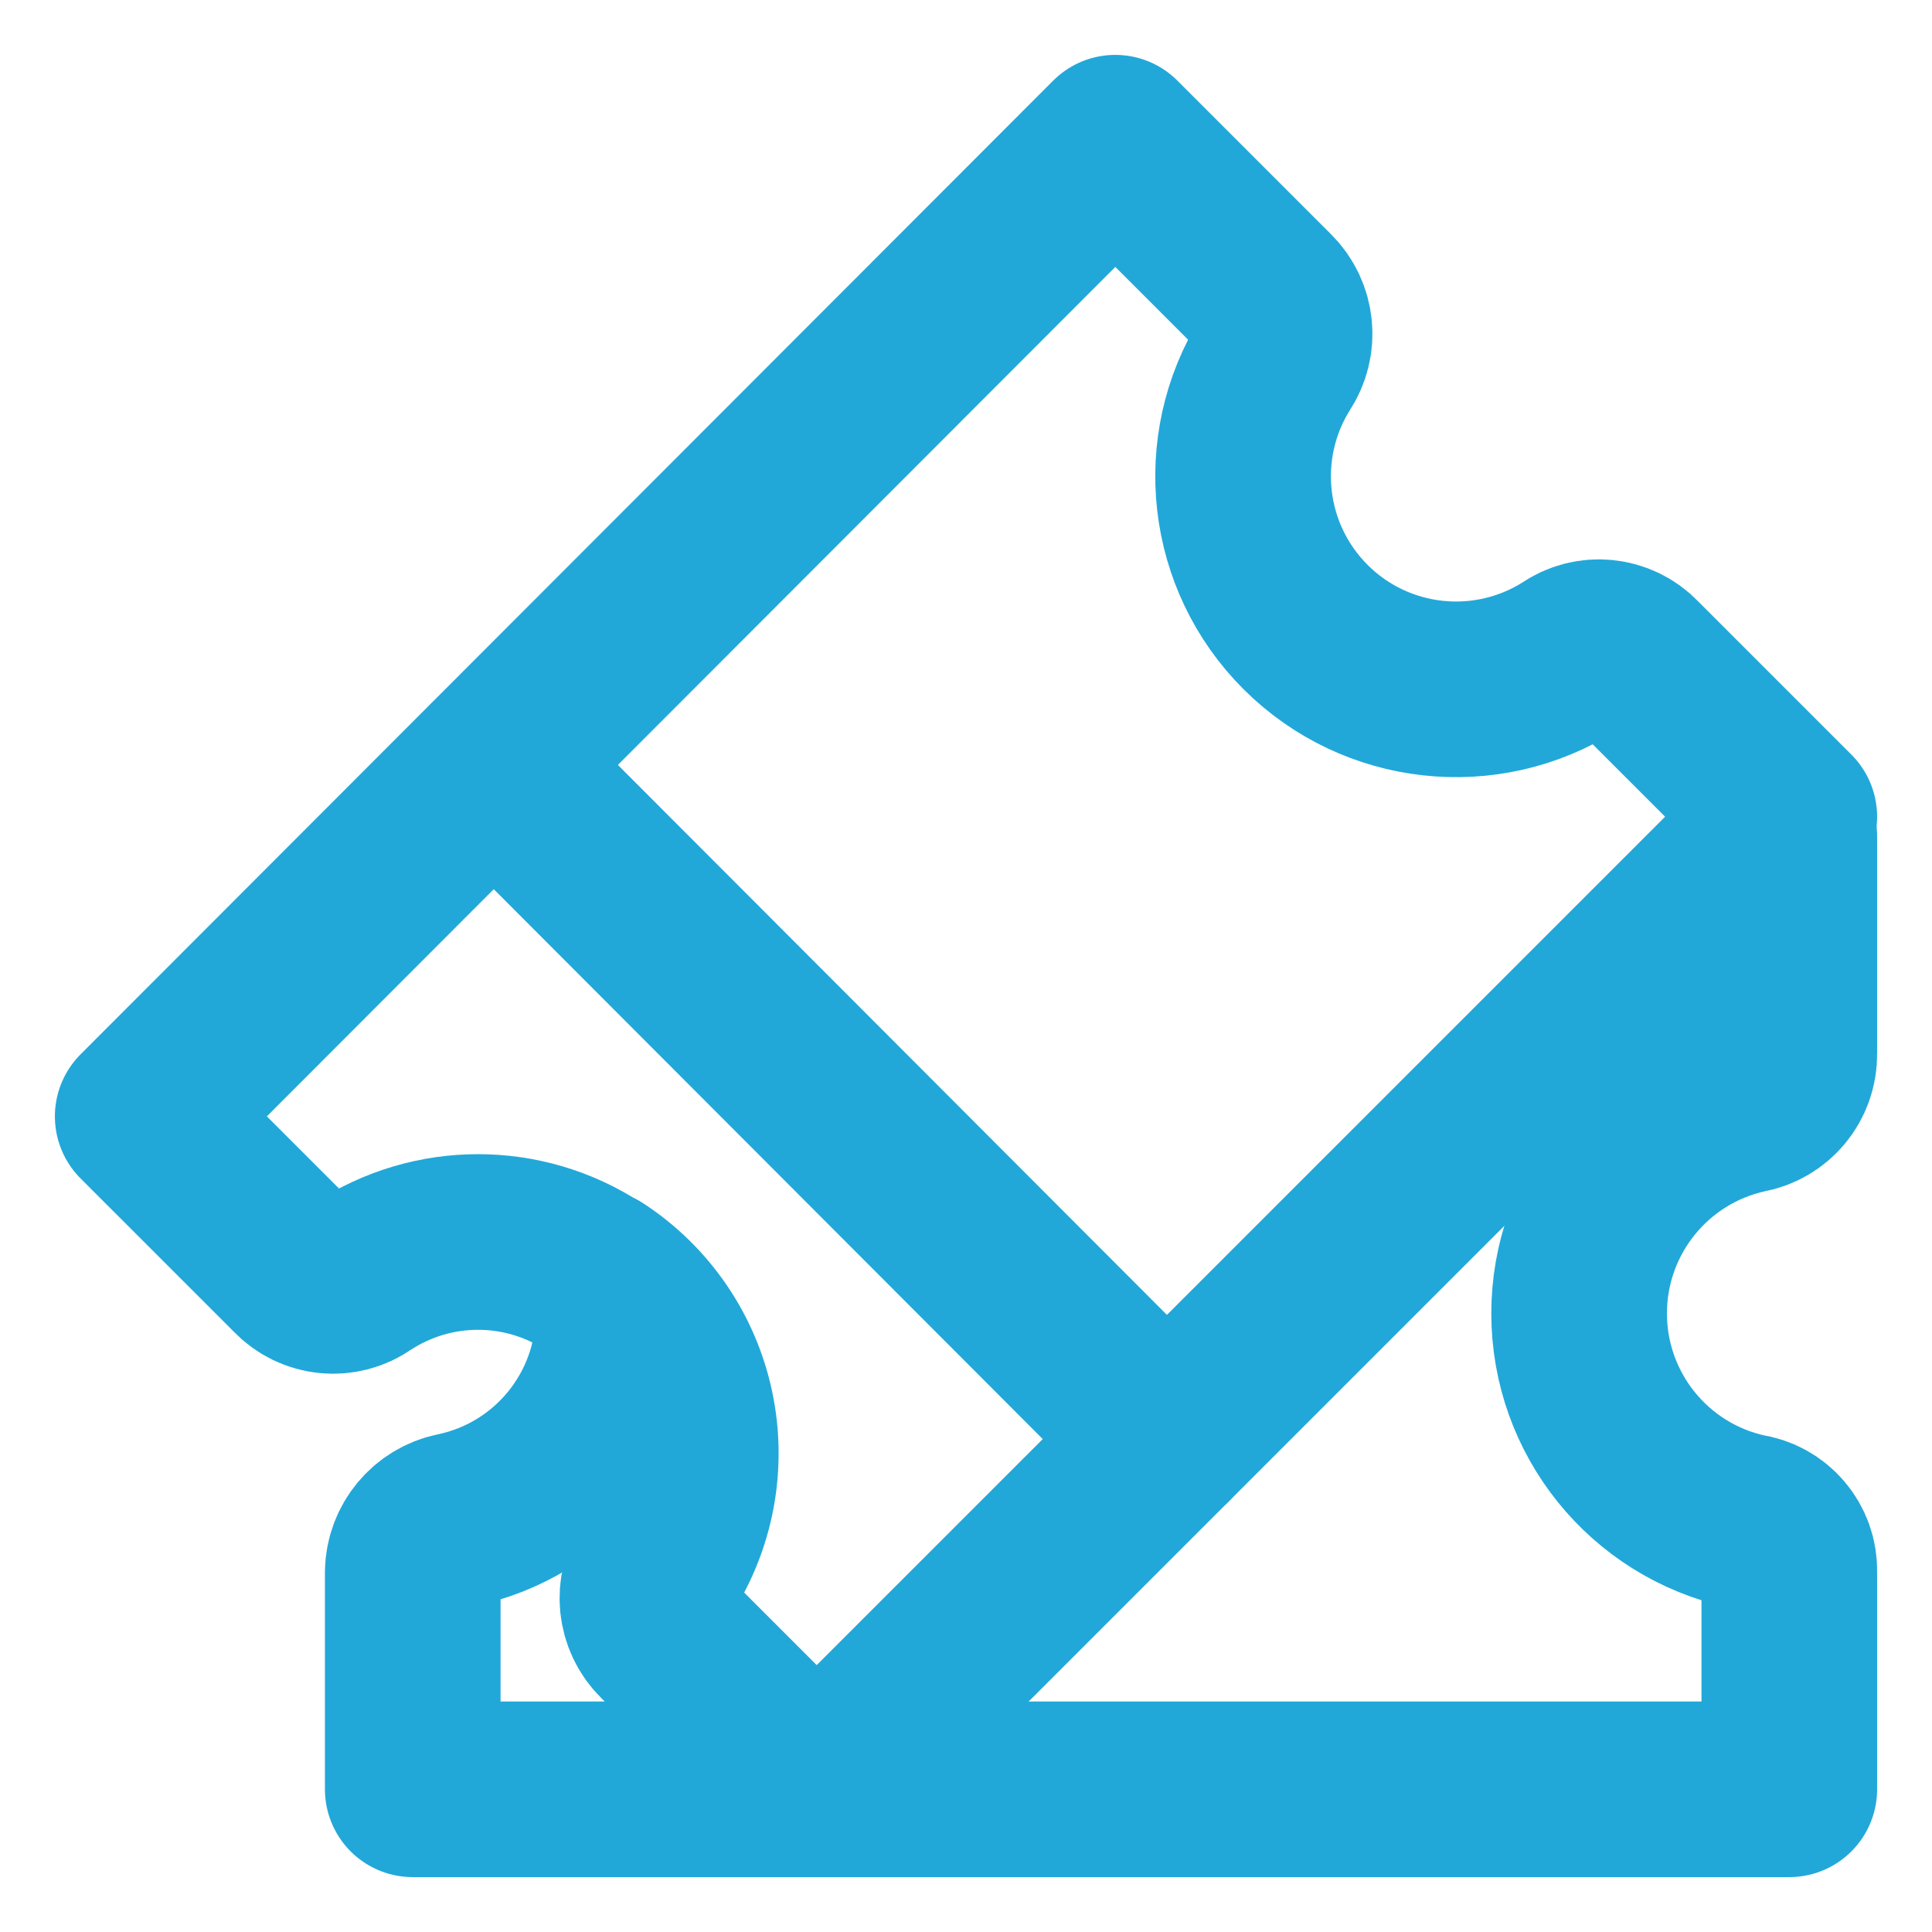
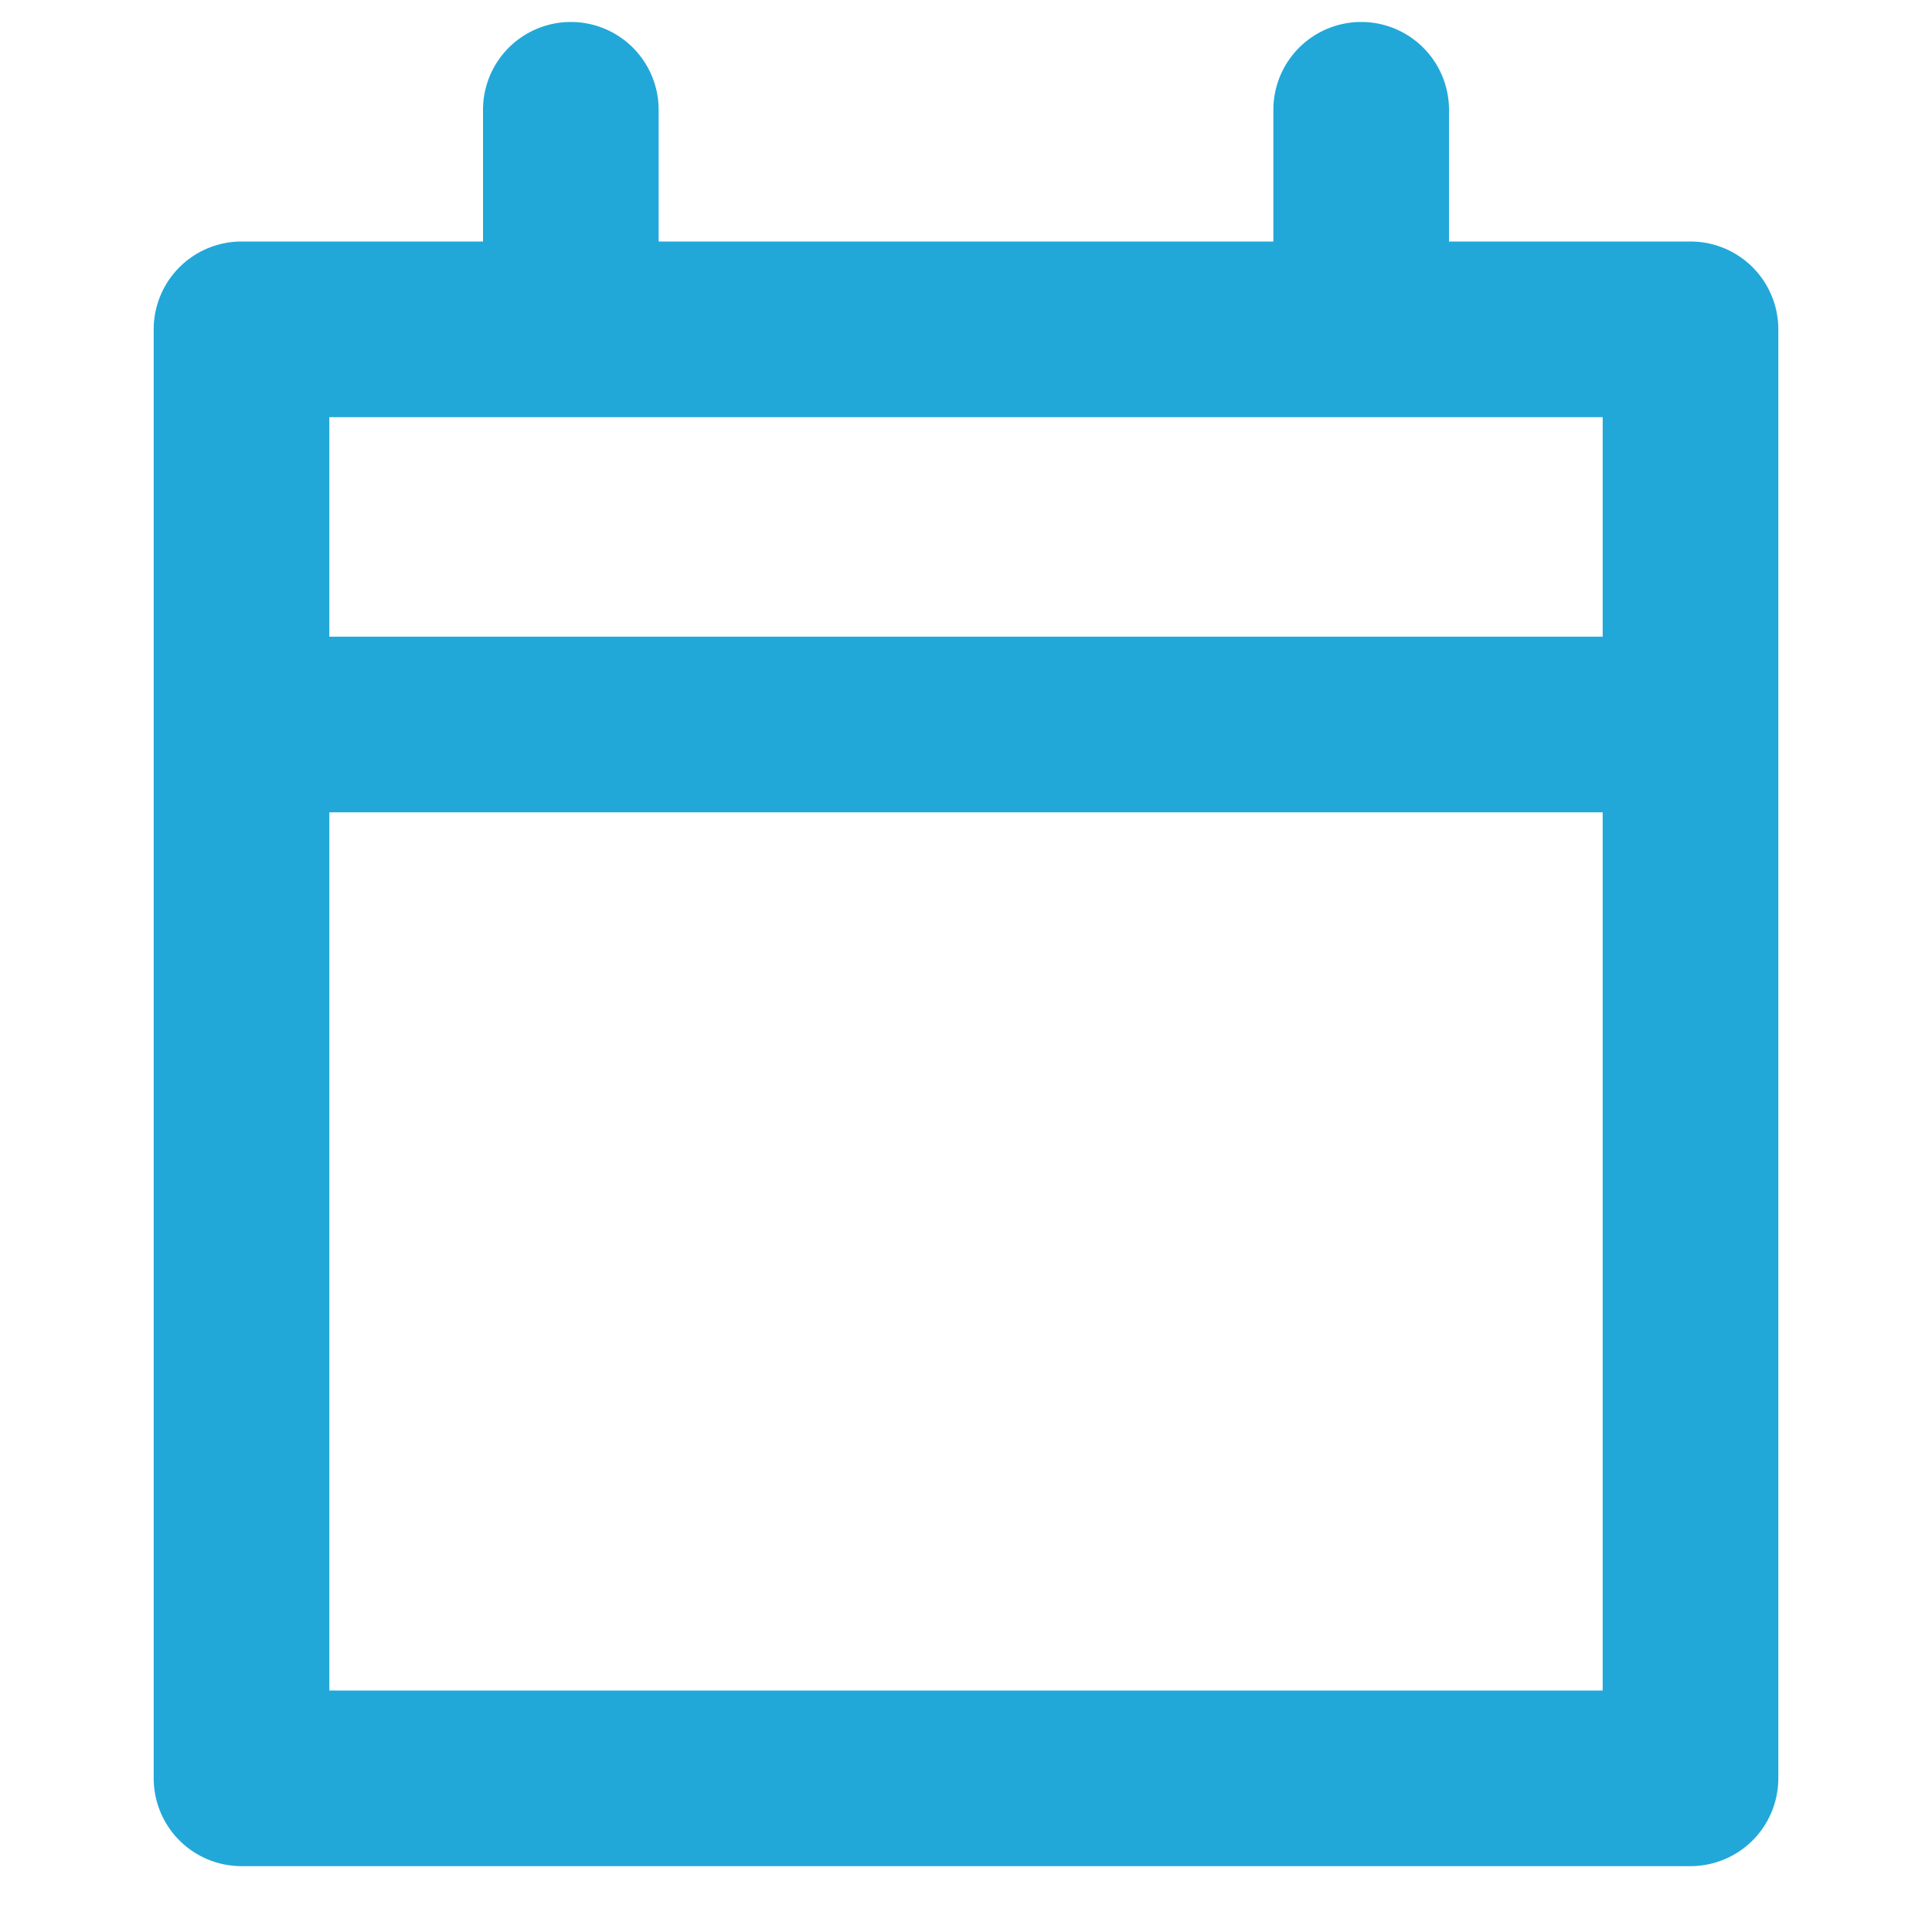
- <svg xmlns="http://www.w3.org/2000/svg" viewBox="0 0 176 176">
-   <g fill="none" stroke="#21a8d9" stroke-linecap="round" stroke-linejoin="round" stroke-width="16">
-     <path d="M60.4 149a4.8 4.8 0 0 1-.6-6.1 19.2 19.2 0 0 0-5.6-26.6h-.1a19.2 19.2 0 0 0-21.1 0 4.6 4.6 0 0 1-6-.6l-14-14L101.6 13l14 14a4.8 4.8 0 0 1 .6 6.1A19.4 19.4 0 0 0 143 59.8a4.6 4.6 0 0 1 6 .6l14 14L74.4 163z" />
-     <path d="M163 76.2V96a4.7 4.7 0 0 1-3.9 4.7 19.4 19.4 0 0 0 0 37.9 4.5 4.5 0 0 1 3.9 4.6V163H37.6v-19.8a4.9 4.9 0 0 1 3.9-4.7 19.2 19.2 0 0 0 15.3-18.8M45 69.7l61.3 61.4" />
-   </g>
+ <svg xmlns="http://www.w3.org/2000/svg" height="176" width="176">
+   <path d="M22 30h132v132H22zm102-20v20M52 10v20M22 66h132" fill="none" stroke="#21a8d9" stroke-linecap="round" stroke-linejoin="round" stroke-width="16" />
</svg>
